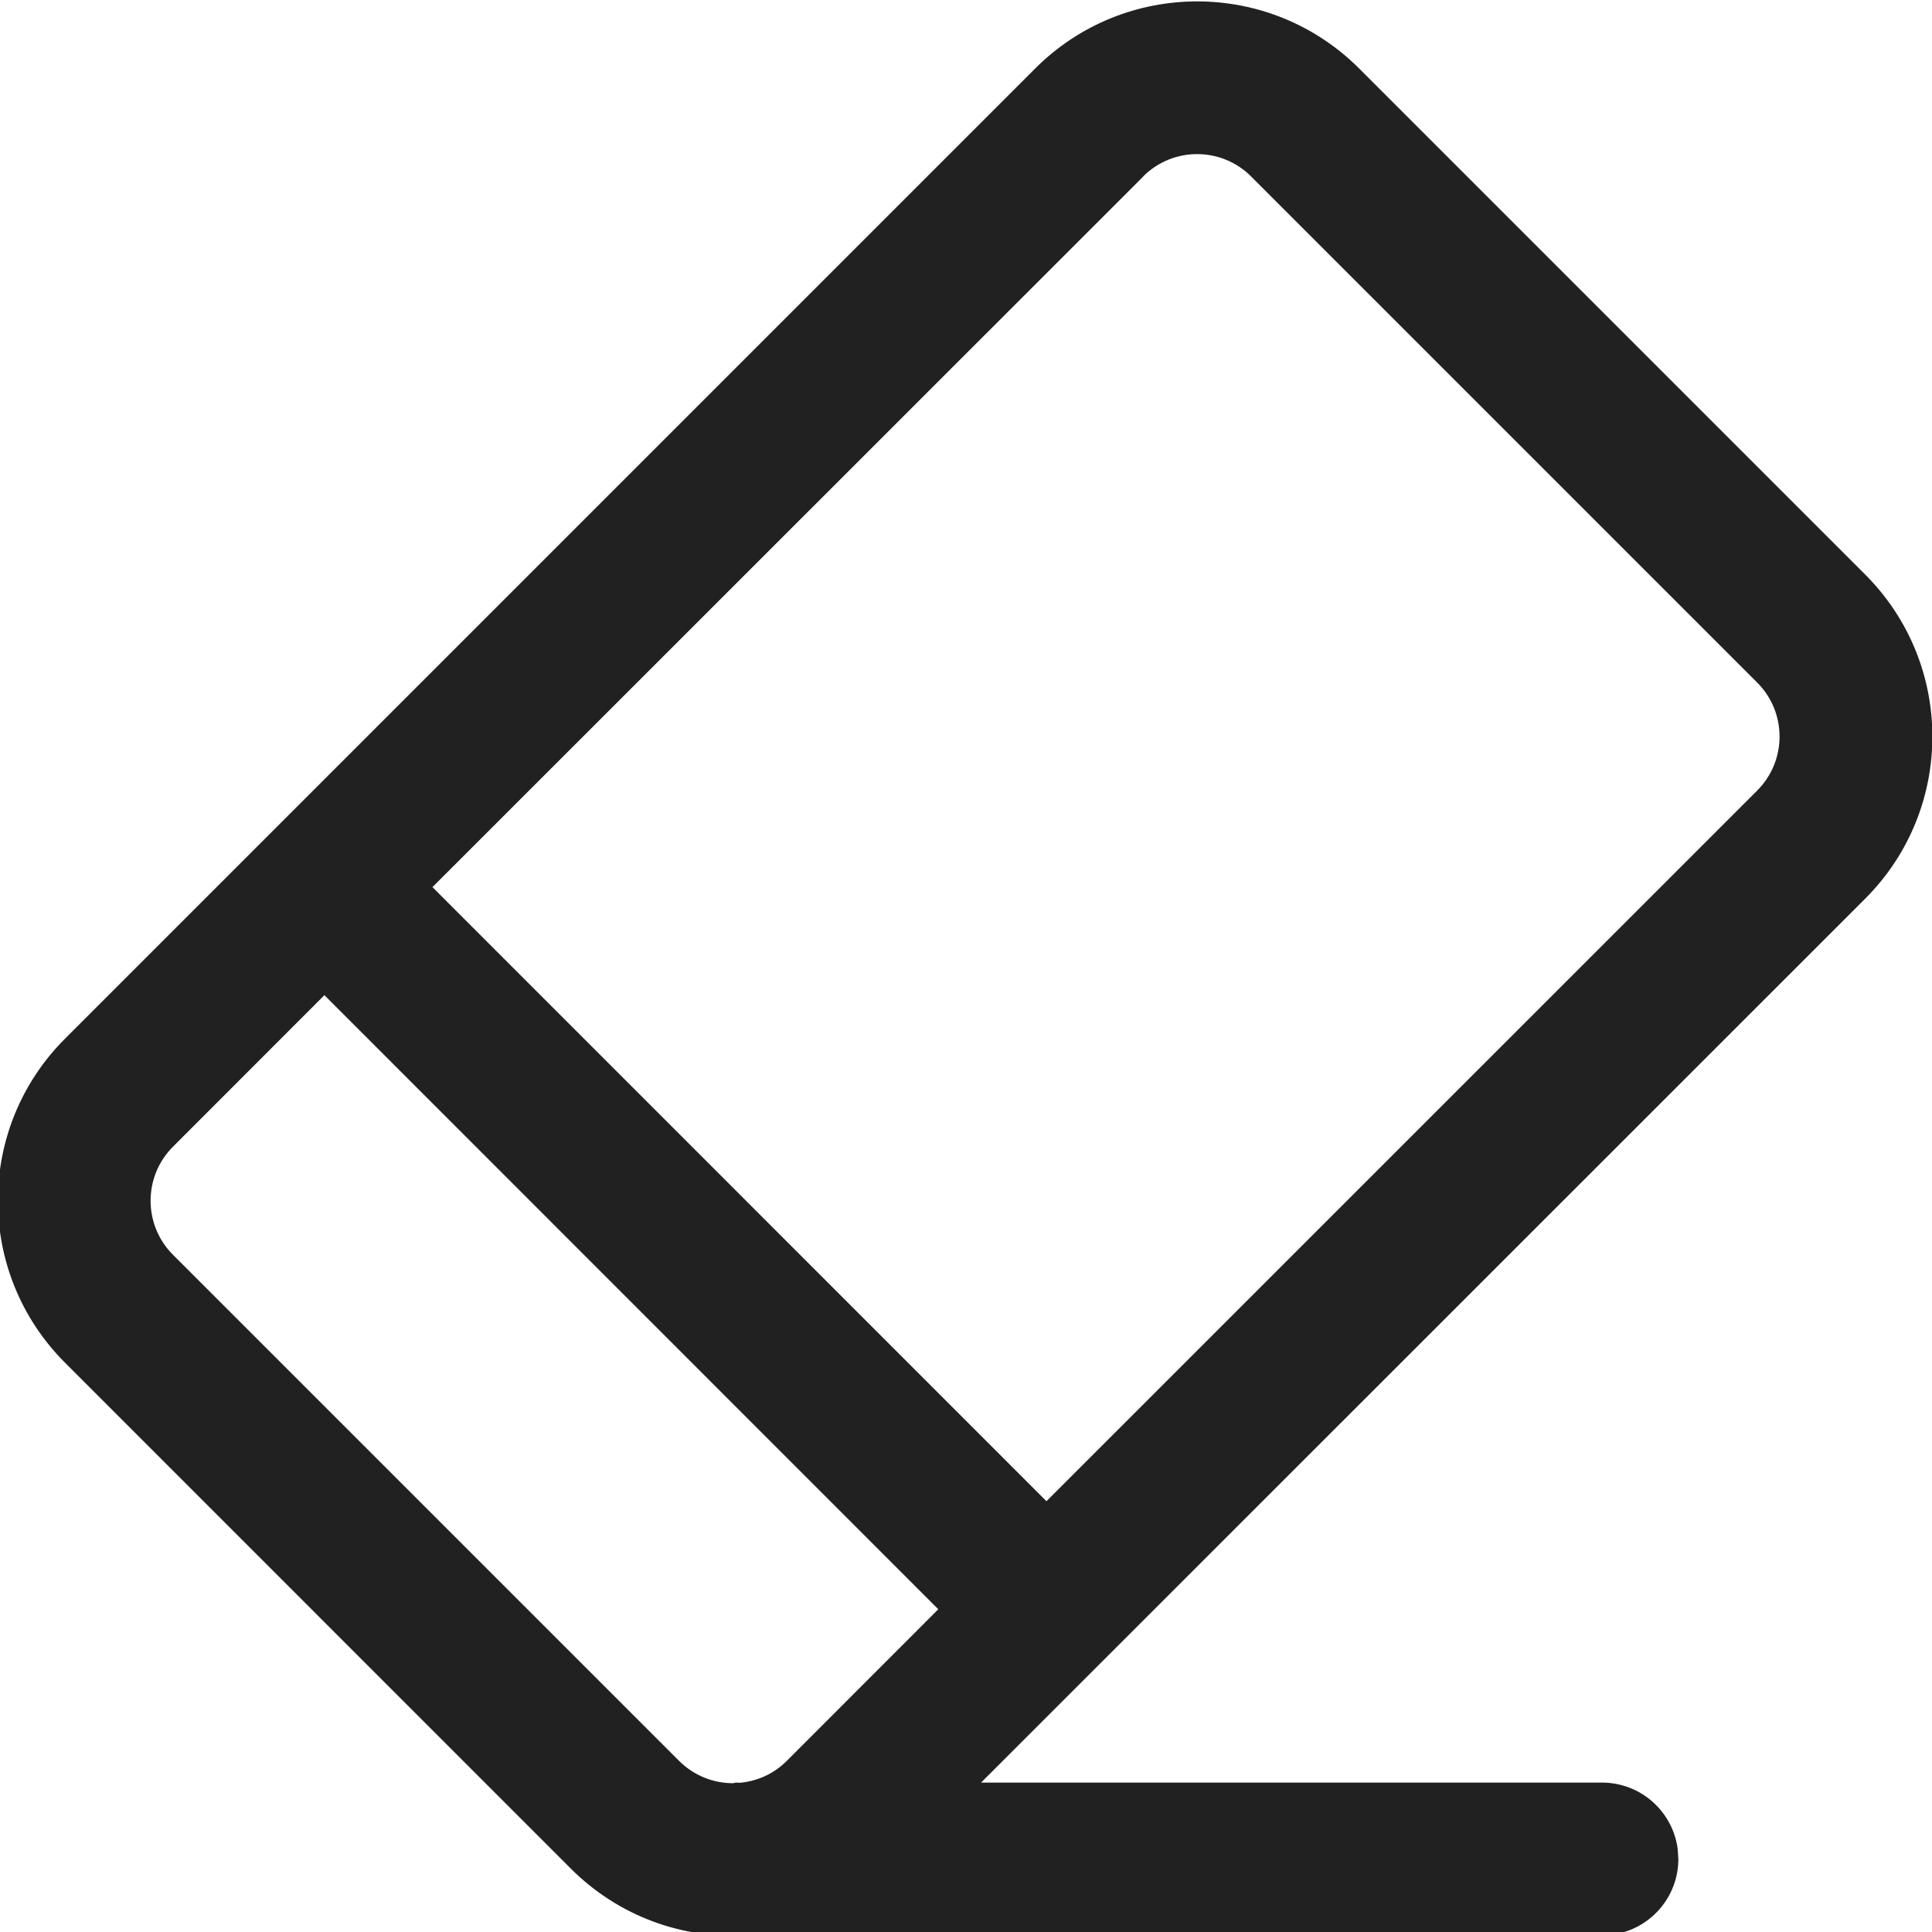
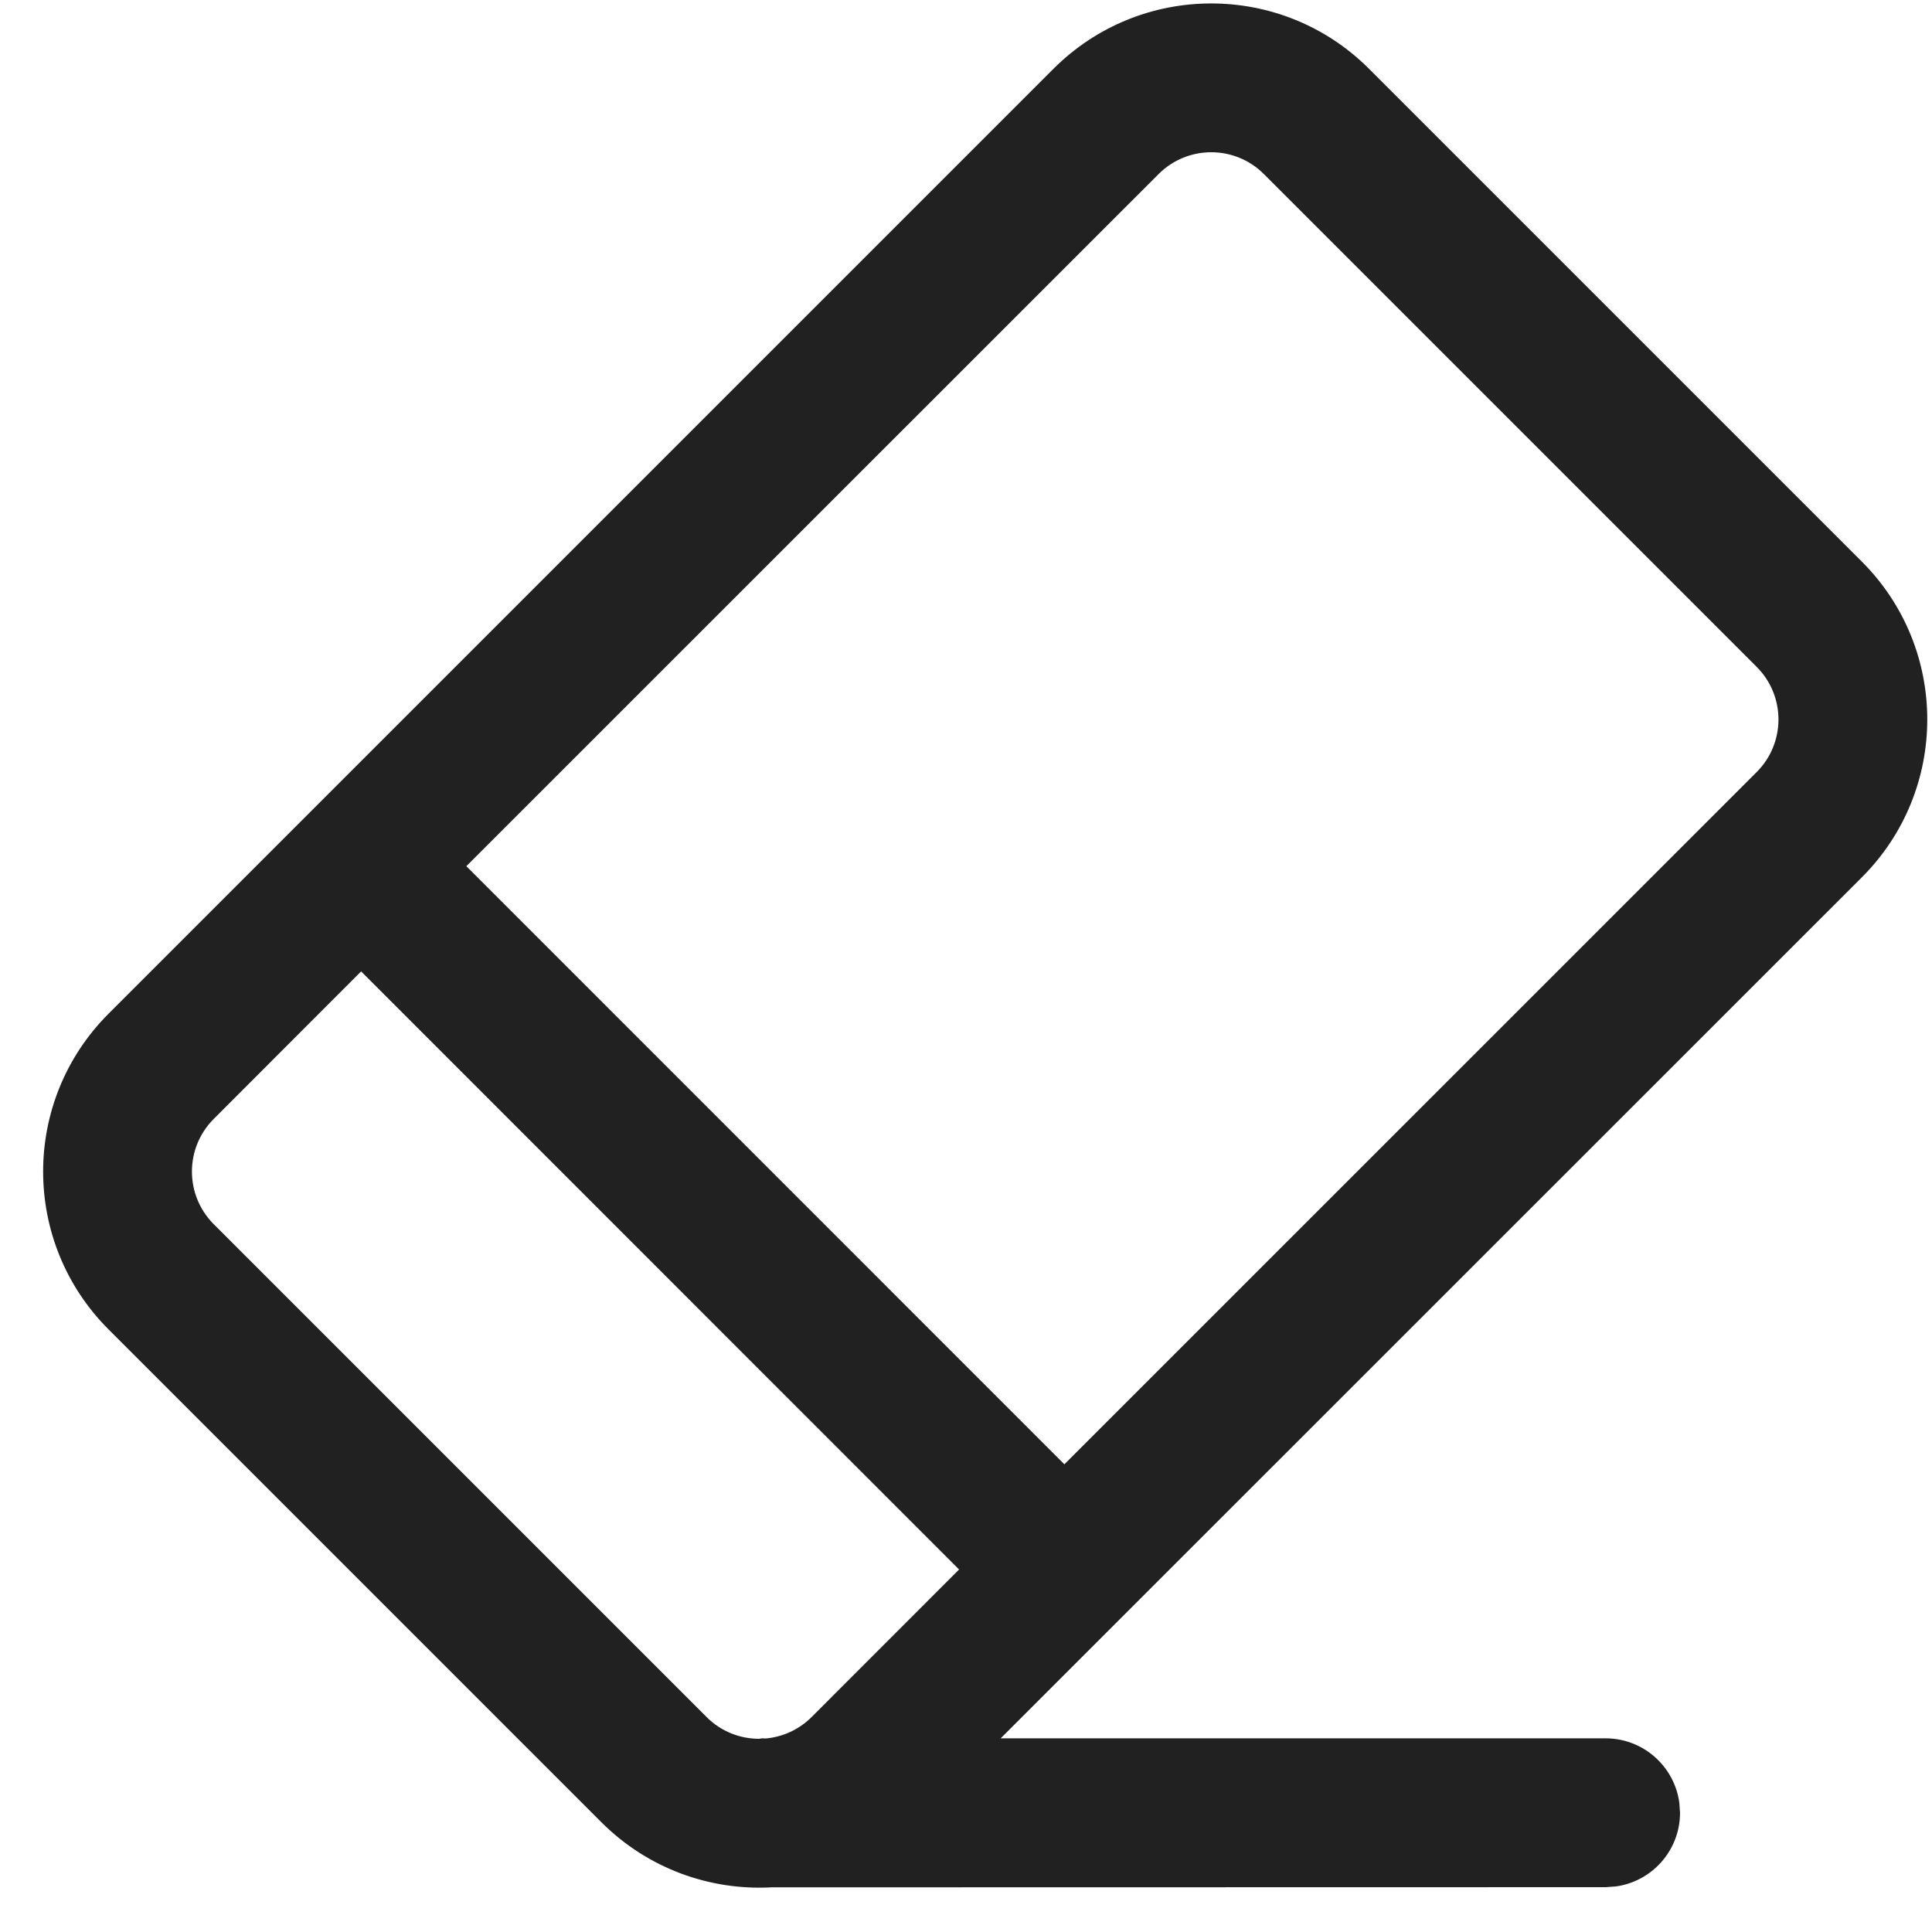
- <svg xmlns="http://www.w3.org/2000/svg" width="24px" height="24px" viewBox="0 0 24 24" version="1.1" id="svg9">
-   <defs id="defs13" />
-   <g id="🔍-Product-Icons" stroke="none" stroke-width="1" fill="none" fill-rule="evenodd" transform="matrix(1.265082,0,0,1.265082,-3.192486,-2.525091)">
-     <g id="ic_fluent_erase_24_regular" fill="#212121" fill-rule="nonzero">
-       <path d="m 15.87,2.669 4.969,4.969 c 0.879,0.879 0.879,2.303 0,3.182 l -8.682,8.68 L 18.254,19.5 c 0.38,0 0.693,0.282 0.743,0.648 L 19.004,20.25 c 0,0.38 -0.282,0.693 -0.648,0.743 L 18.254,21 9.844,21.001 C 9.228,21.035 8.601,20.816 8.13,20.346 L 3.162,15.377 c -0.879,-0.879 -0.879,-2.303 0,-3.182 L 12.688,2.669 c 0.879,-0.879 2.303,-0.879 3.182,0 z M 5.709,11.768 4.222,13.256 c -0.293,0.293 -0.293,0.768 0,1.061 l 4.969,4.969 c 0.146,0.146 0.338,0.22 0.53,0.22 L 9.75,19.5 9.788,19.502 c 0.169,-0.015 0.334,-0.087 0.463,-0.217 l 1.486,-1.487 z m 8.04,-8.038 -6.979,6.977 6.029,6.03 6.979,-6.978 c 0.293,-0.293 0.293,-0.768 0,-1.061 L 14.809,3.729 c -0.293,-0.293 -0.768,-0.293 -1.061,0 z" id="🎨-Color" />
-     </g>
-   </g>
+ <svg xmlns="http://www.w3.org/2000/svg" width="24" height="24" viewBox="0 0 24 24" fill="none" version="1.1" id="svg4">
+   <defs id="defs8" />
+   <path d="m 17.007,0.855 6.122,6.122 c 1.083,1.083 1.083,2.838 0,3.921 l -10.698,10.696 7.514,2.45e-4 c 0.468,0 0.855,0.348 0.916,0.799 l 0.009,0.125 c 0,0.468 -0.348,0.855 -0.799,0.916 l -0.125,0.009 -10.363,0.002 C 8.823,23.486 8.05,23.216 7.47,22.636 L 1.348,16.514 c -1.083,-1.083 -1.083,-2.838 0,-3.921 L 13.086,0.855 c 1.083,-1.083 2.838,-1.083 3.921,0 z M 4.486,12.067 2.655,13.9 c -0.361,0.361 -0.361,0.946 0,1.307 l 6.122,6.122 c 0.18,0.181 0.417,0.271 0.653,0.271 l 0.036,-0.006 0.047,0.002 c 0.208,-0.019 0.411,-0.108 0.57,-0.267 l 1.831,-1.832 z m 9.907,-9.905 -8.6,8.598 7.429,7.43 8.6,-8.599 c 0.361,-0.361 0.361,-0.946 0,-1.307 L 15.7,2.162 c -0.361,-0.361 -0.946,-0.361 -1.307,0 z" fill="#212121" id="path2" style="stroke-width:1.232" />
</svg>
